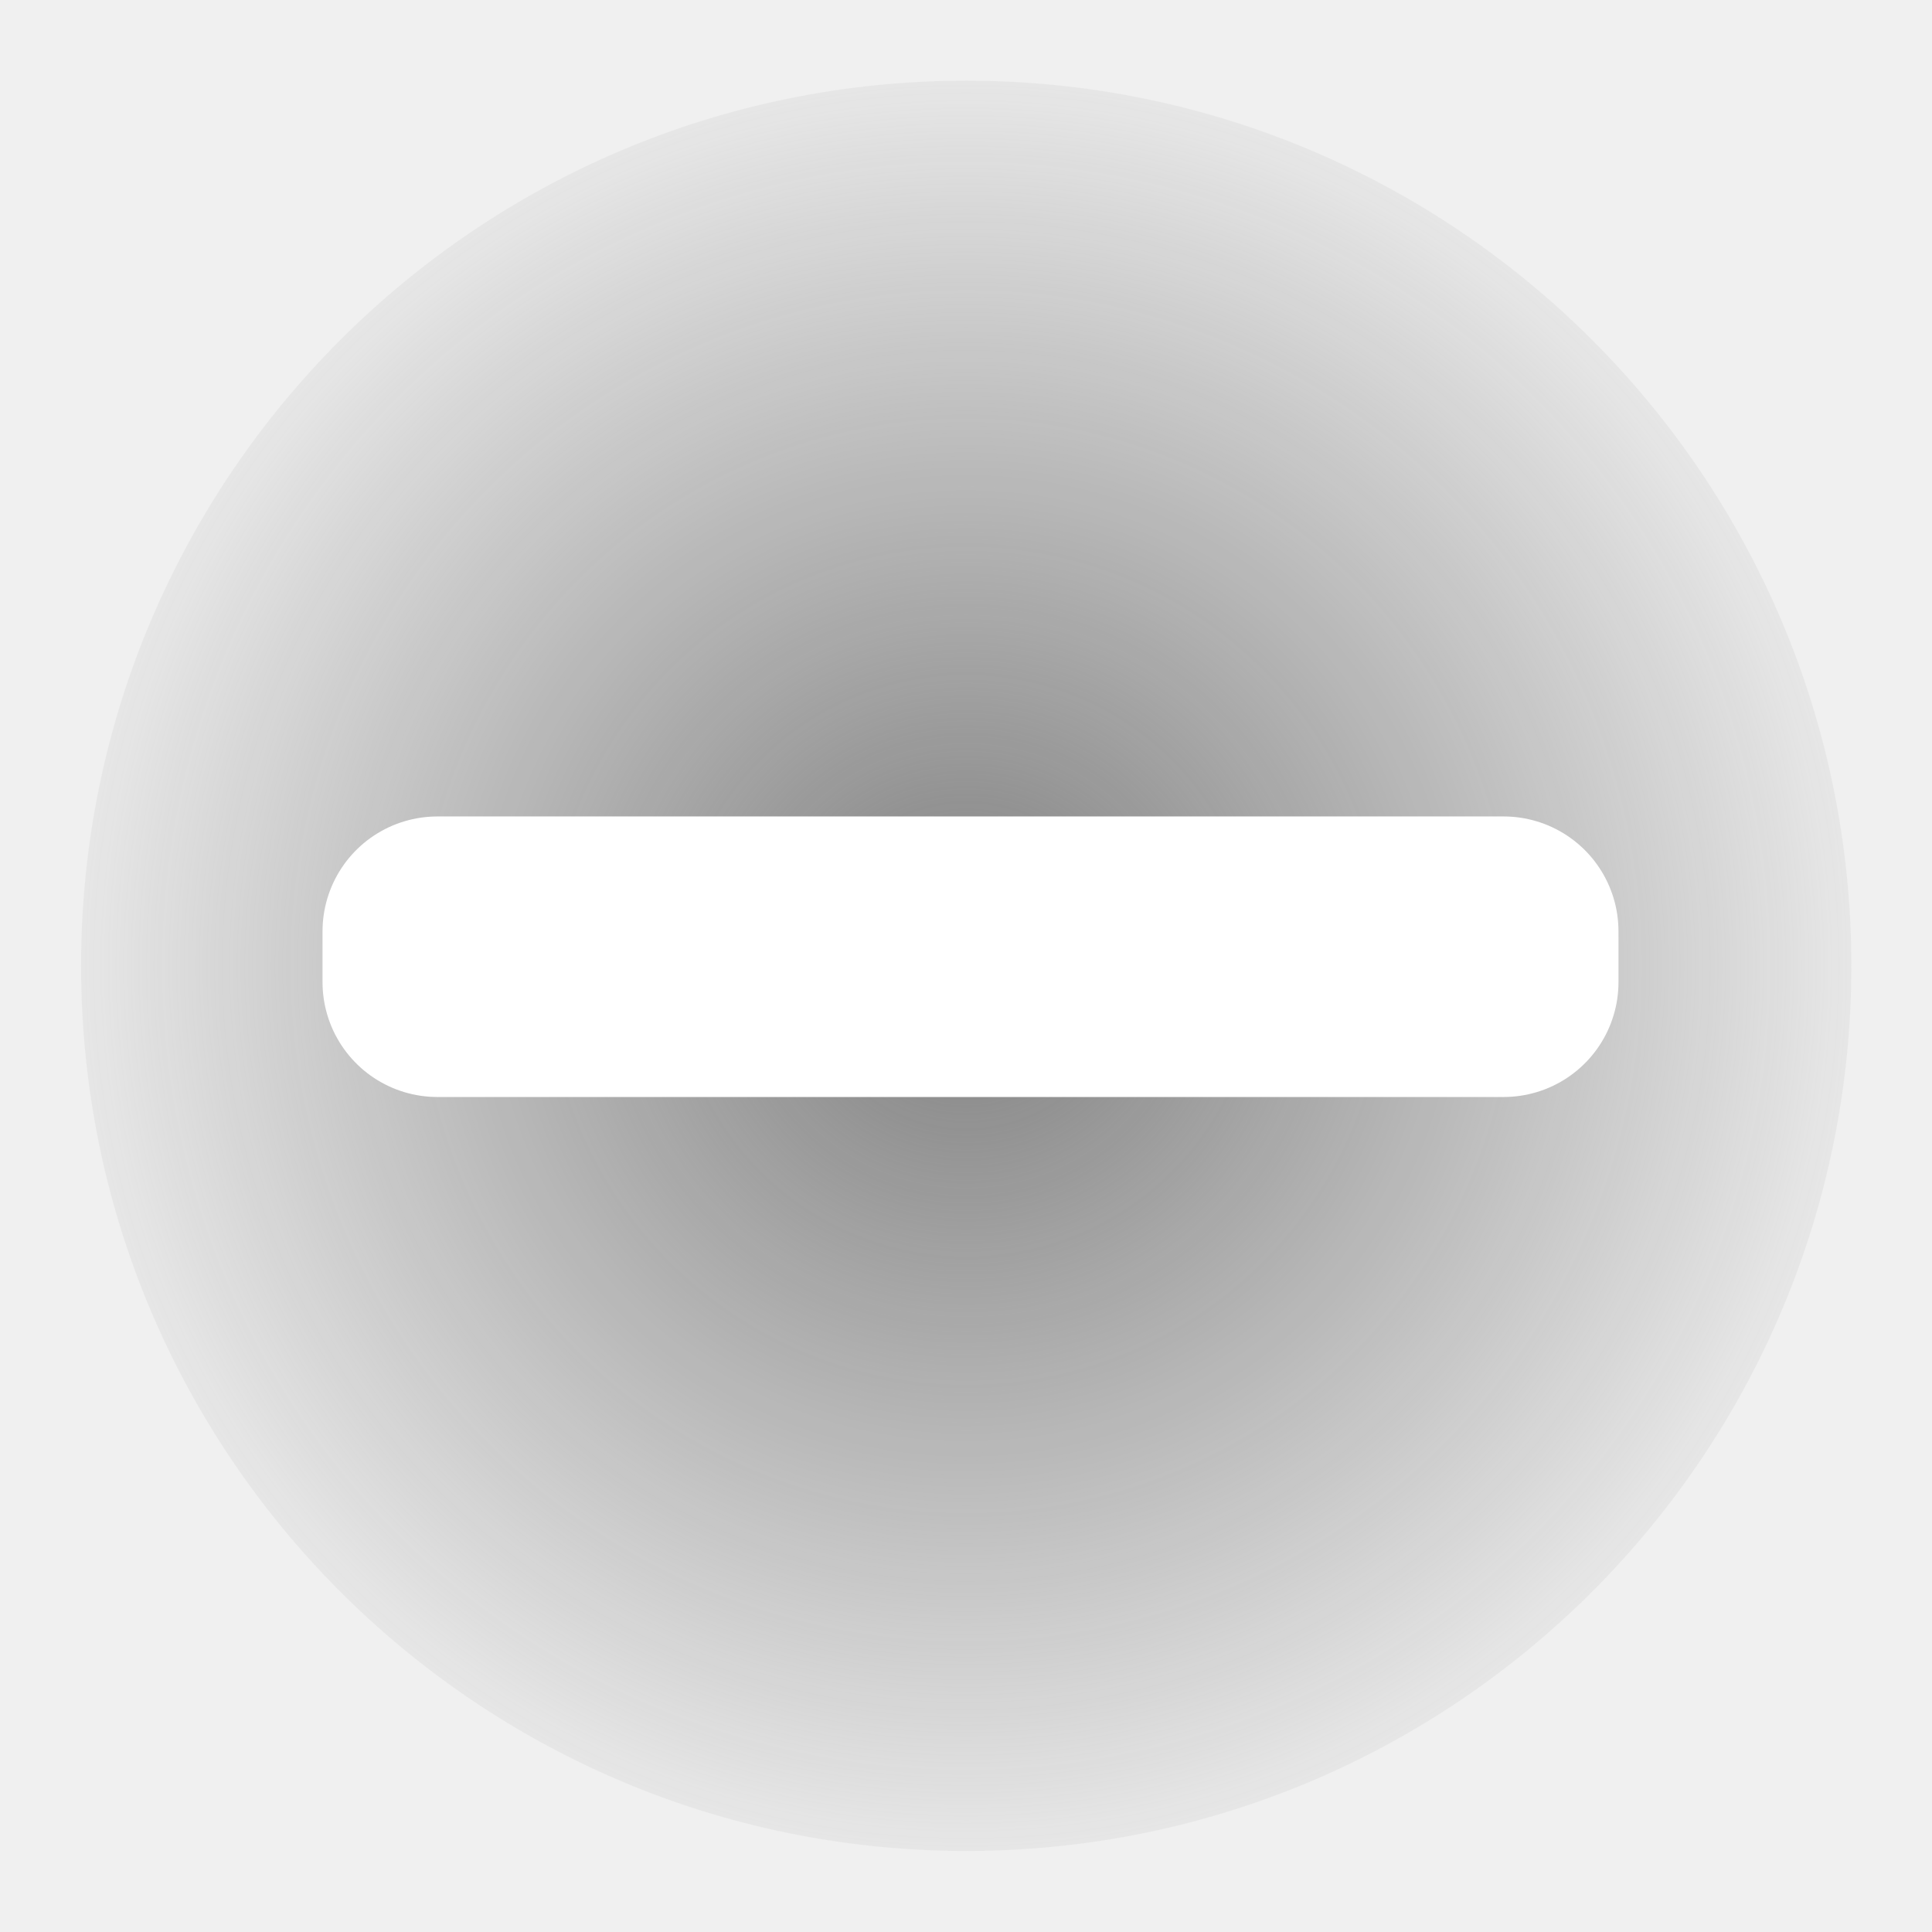
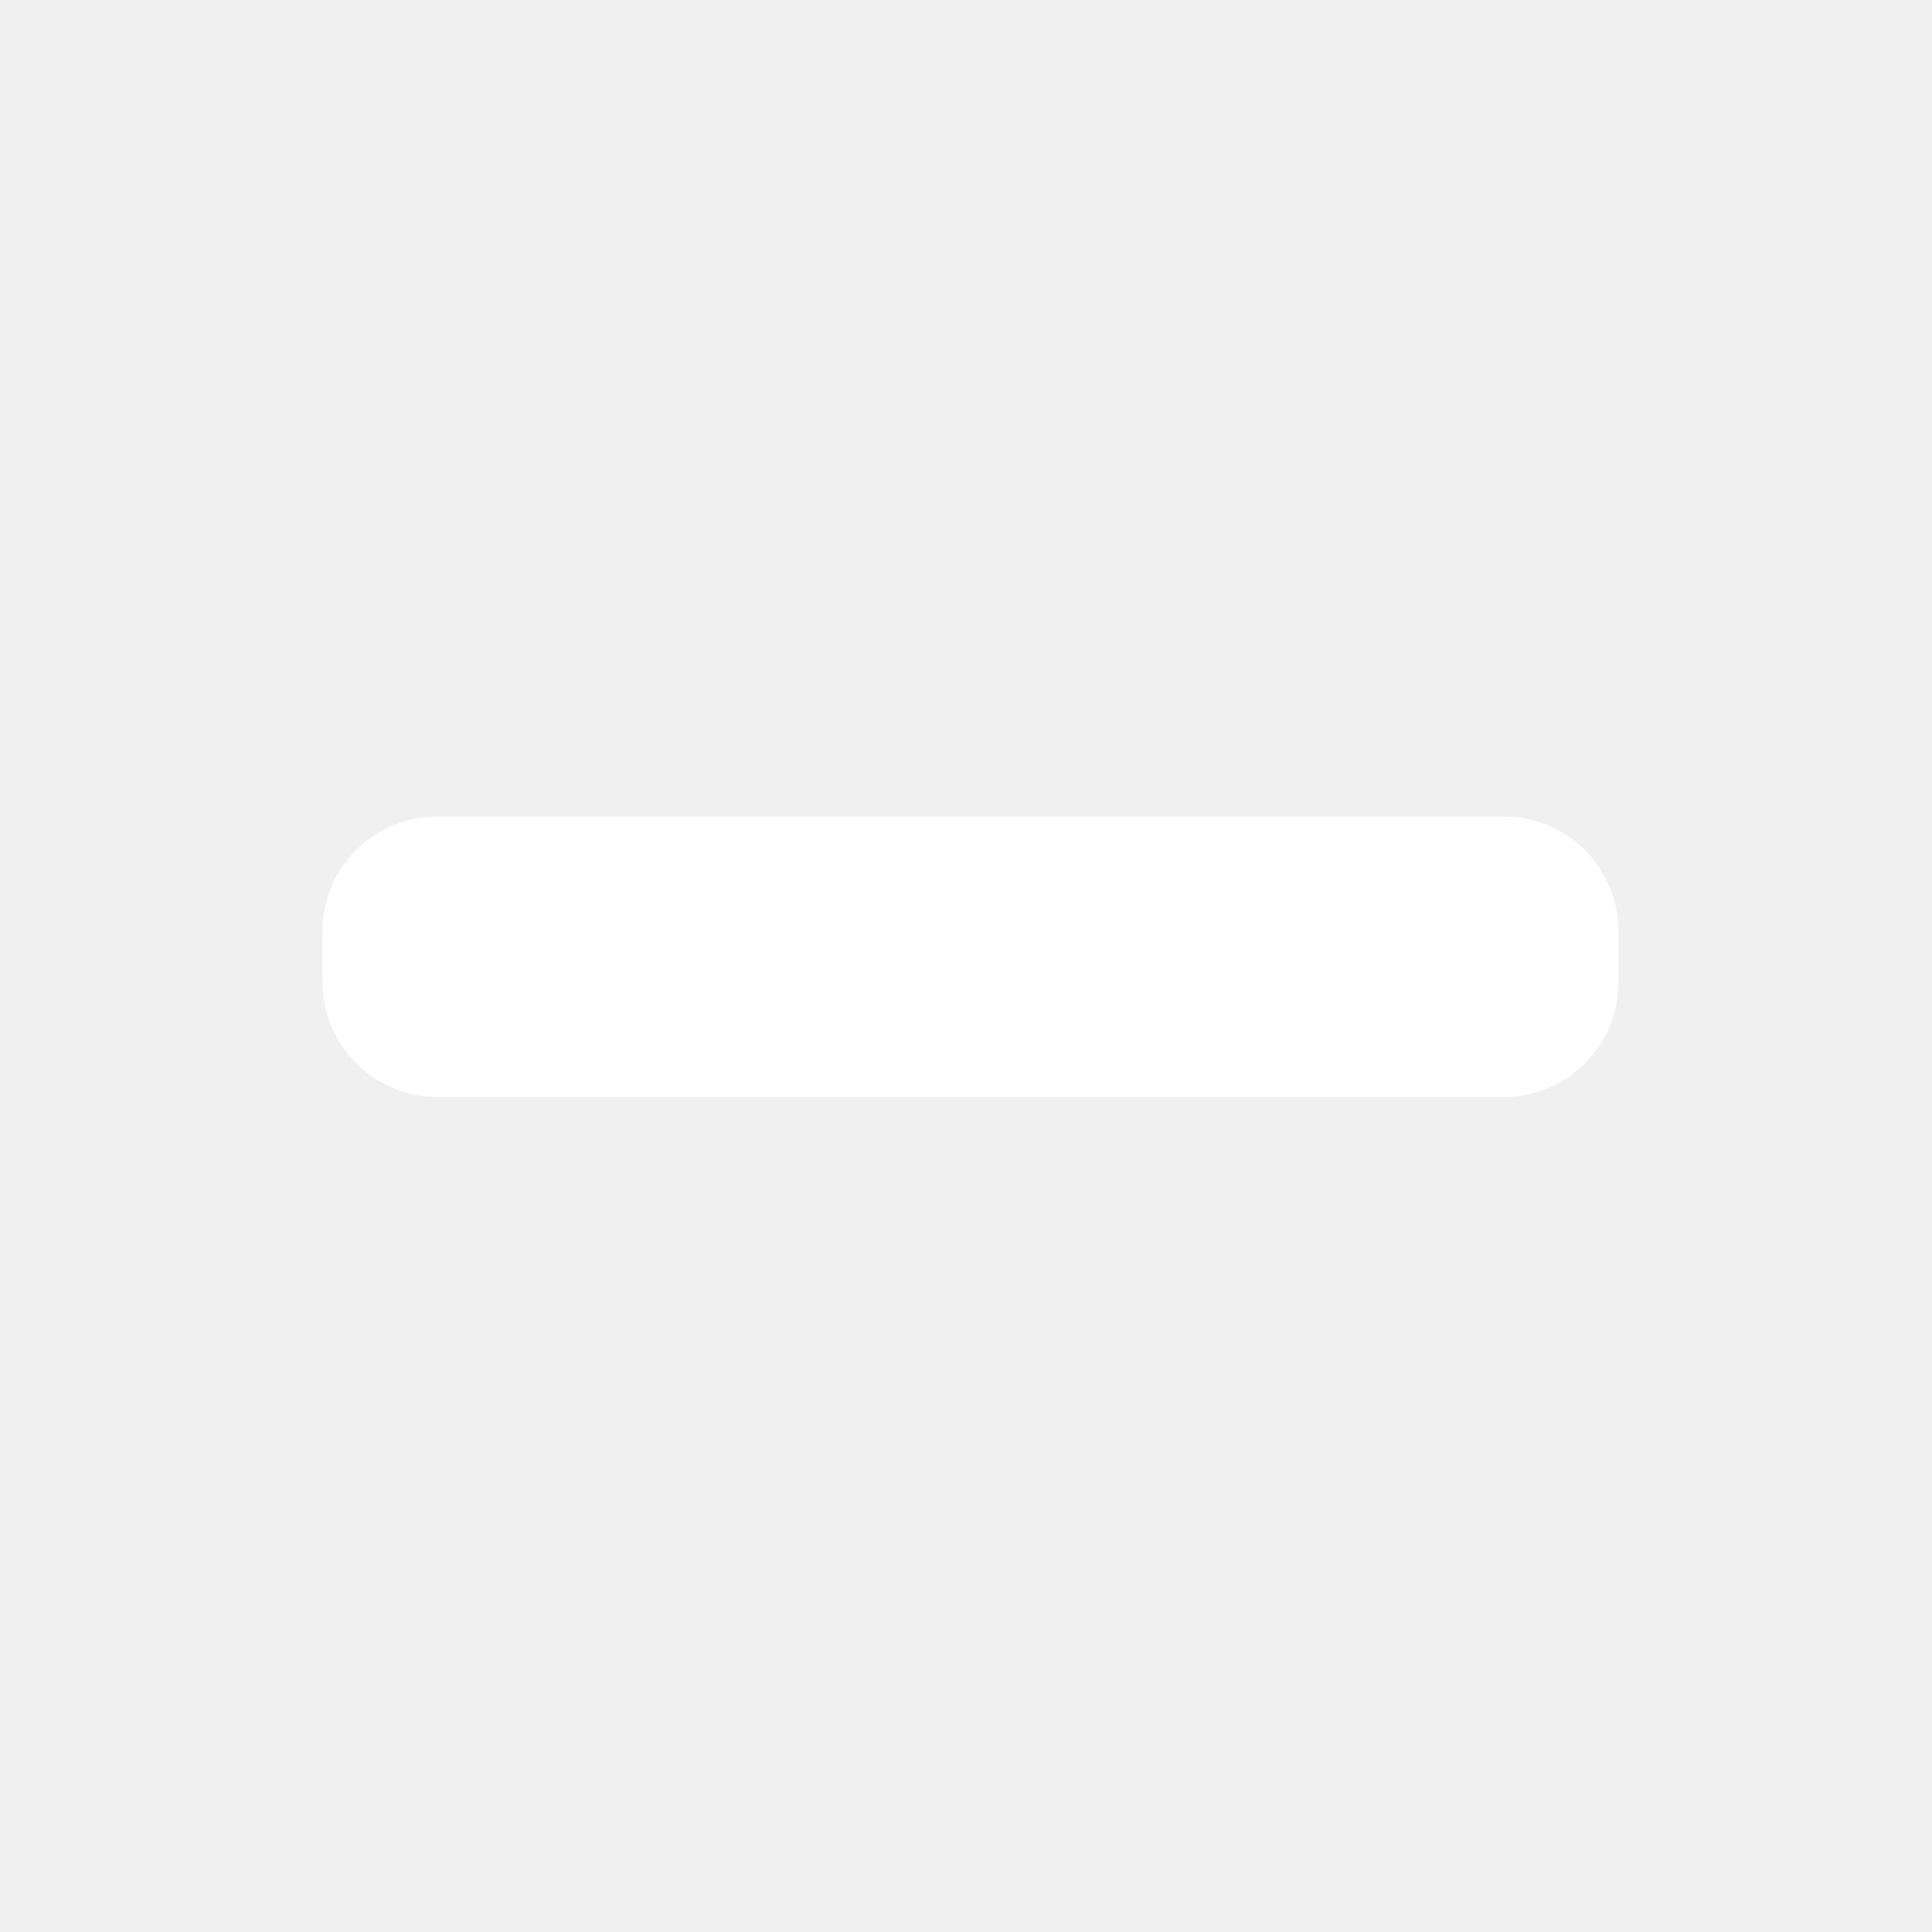
<svg xmlns="http://www.w3.org/2000/svg" xmlns:xlink="http://www.w3.org/1999/xlink" width="24.069" height="24.069" id="svg2" version="1.1">
  <defs id="defs4">
    <linearGradient id="linearGradient3759">
      <stop style="stop-color:#808080;stop-opacity:1;" offset="0" id="stop3761" />
      <stop style="stop-color:#808080;stop-opacity:0;" offset="1" id="stop3763" />
    </linearGradient>
    <linearGradient id="linearGradient5252">
      <stop style="stop-color:#ff6600;stop-opacity:1;" offset="0" id="stop5254" />
      <stop style="stop-color:#366600;stop-opacity:0;" offset="1" id="stop5256" />
    </linearGradient>
    <radialGradient xlink:href="#linearGradient3759" id="radialGradient3781" cx="18.393" cy="-4.205" fx="18.393" fy="-4.205" r="10.322" gradientUnits="userSpaceOnUse" />
  </defs>
  <g id="layer1" transform="translate(-323.5529,-407.3875)">
-     <path style="fill:url(#radialGradient3781);fill-opacity:1;stroke:none;stroke-width:1.716;stroke-linecap:round;stroke-linejoin:round;stroke-miterlimit:4;stroke-opacity:1;stroke-dasharray:none" id="path3011" d="m 27.857,-4.205 c 0,5.227 -4.237,9.464 -9.464,9.464 -5.227,0 -9.464,-4.237 -9.464,-9.464 0,-5.227 4.237,-9.464 9.464,-9.464 5.227,0 9.464,4.237 9.464,9.464 z" transform="matrix(1.165212,0,0,1.165212,314.1584,424.3195)" />
-     <g id="g3859" style="stroke:#ffffff;stroke-opacity:1">
-       <rect transform="matrix(0,-1,1,0,0,0)" y="329.002" x="-419.623" height="13.283" width="0.633" id="rect3013-0-8" style="fill:none;stroke:#ffffff;stroke-width:2.862;stroke-linecap:round;stroke-linejoin:round;stroke-miterlimit:4;stroke-opacity:1;stroke-dasharray:none" />
+     <g id="g3859" style="stroke:#ffffff;stroke-opacity:1;fill:#b3b3b3">
+       <rect transform="matrix(0,-1,1,0,0,0)" y="329.002" x="-419.623" height="13.283" width="0.633" id="rect3013-0-8" style="fill:#b3b3b3;stroke:#ffffff;stroke-width:2.862;stroke-linecap:round;stroke-linejoin:round;stroke-miterlimit:4;stroke-opacity:1;stroke-dasharray:none" />
    </g>
  </g>
</svg>
